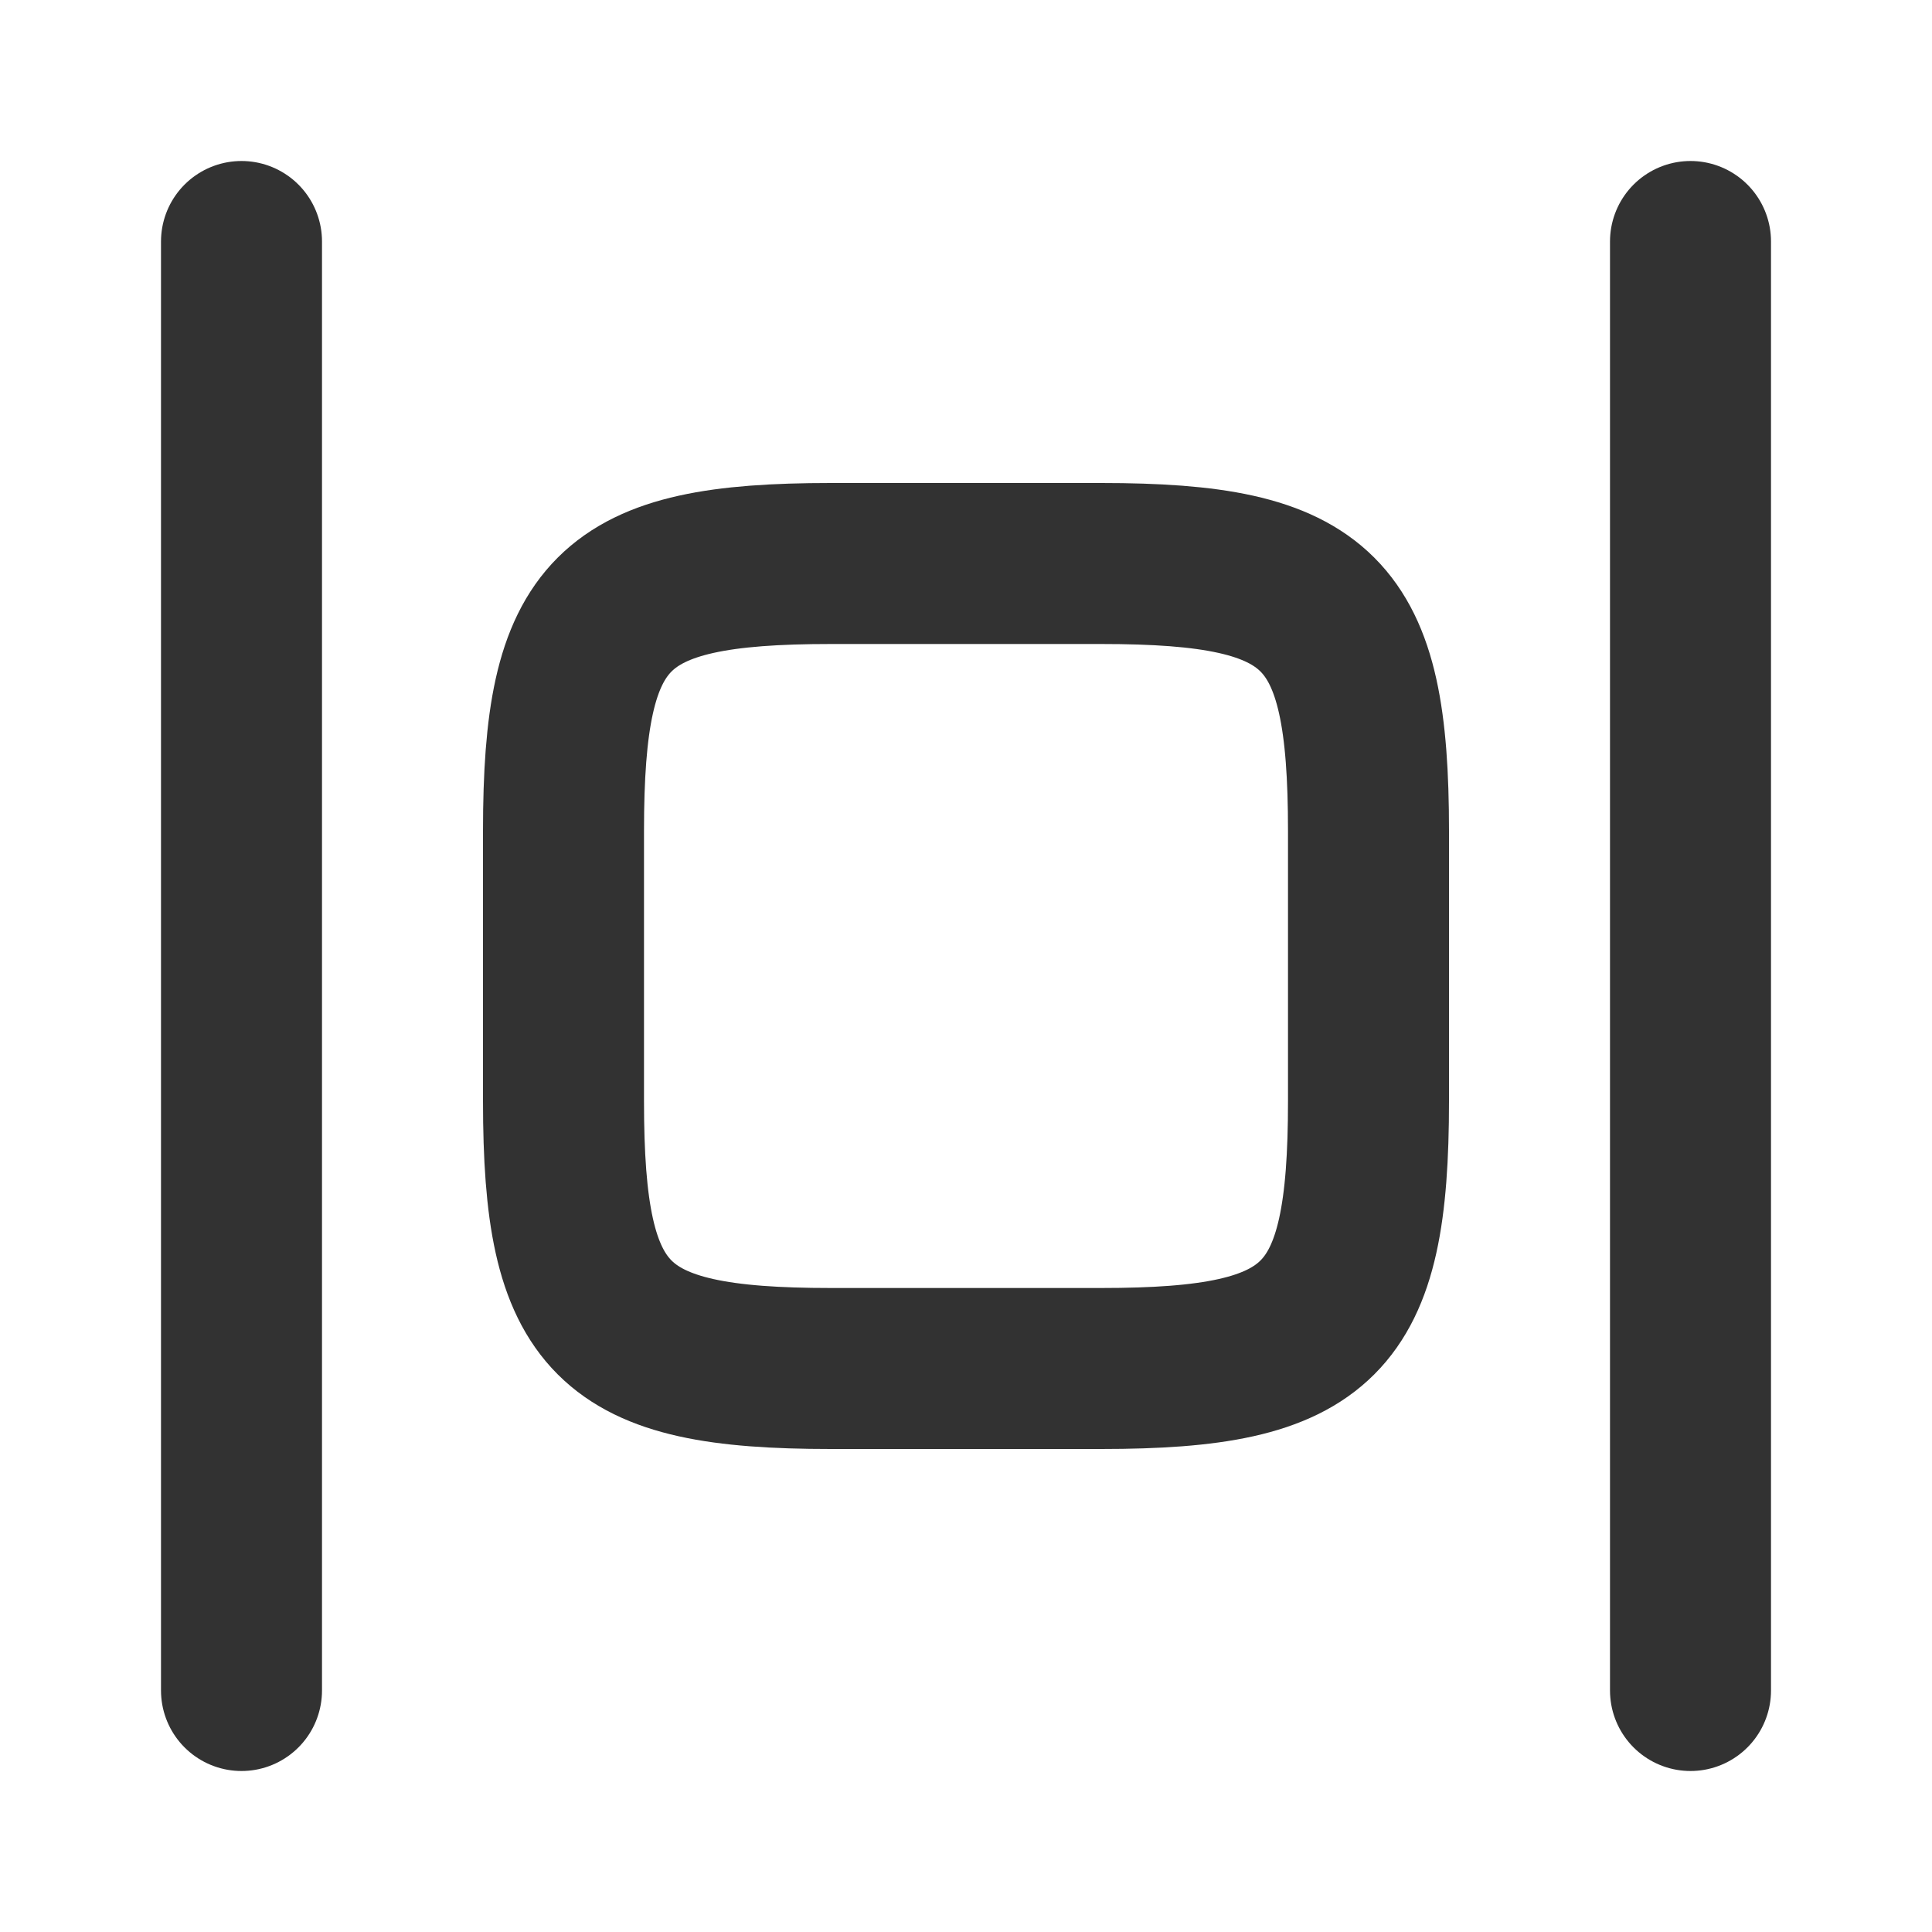
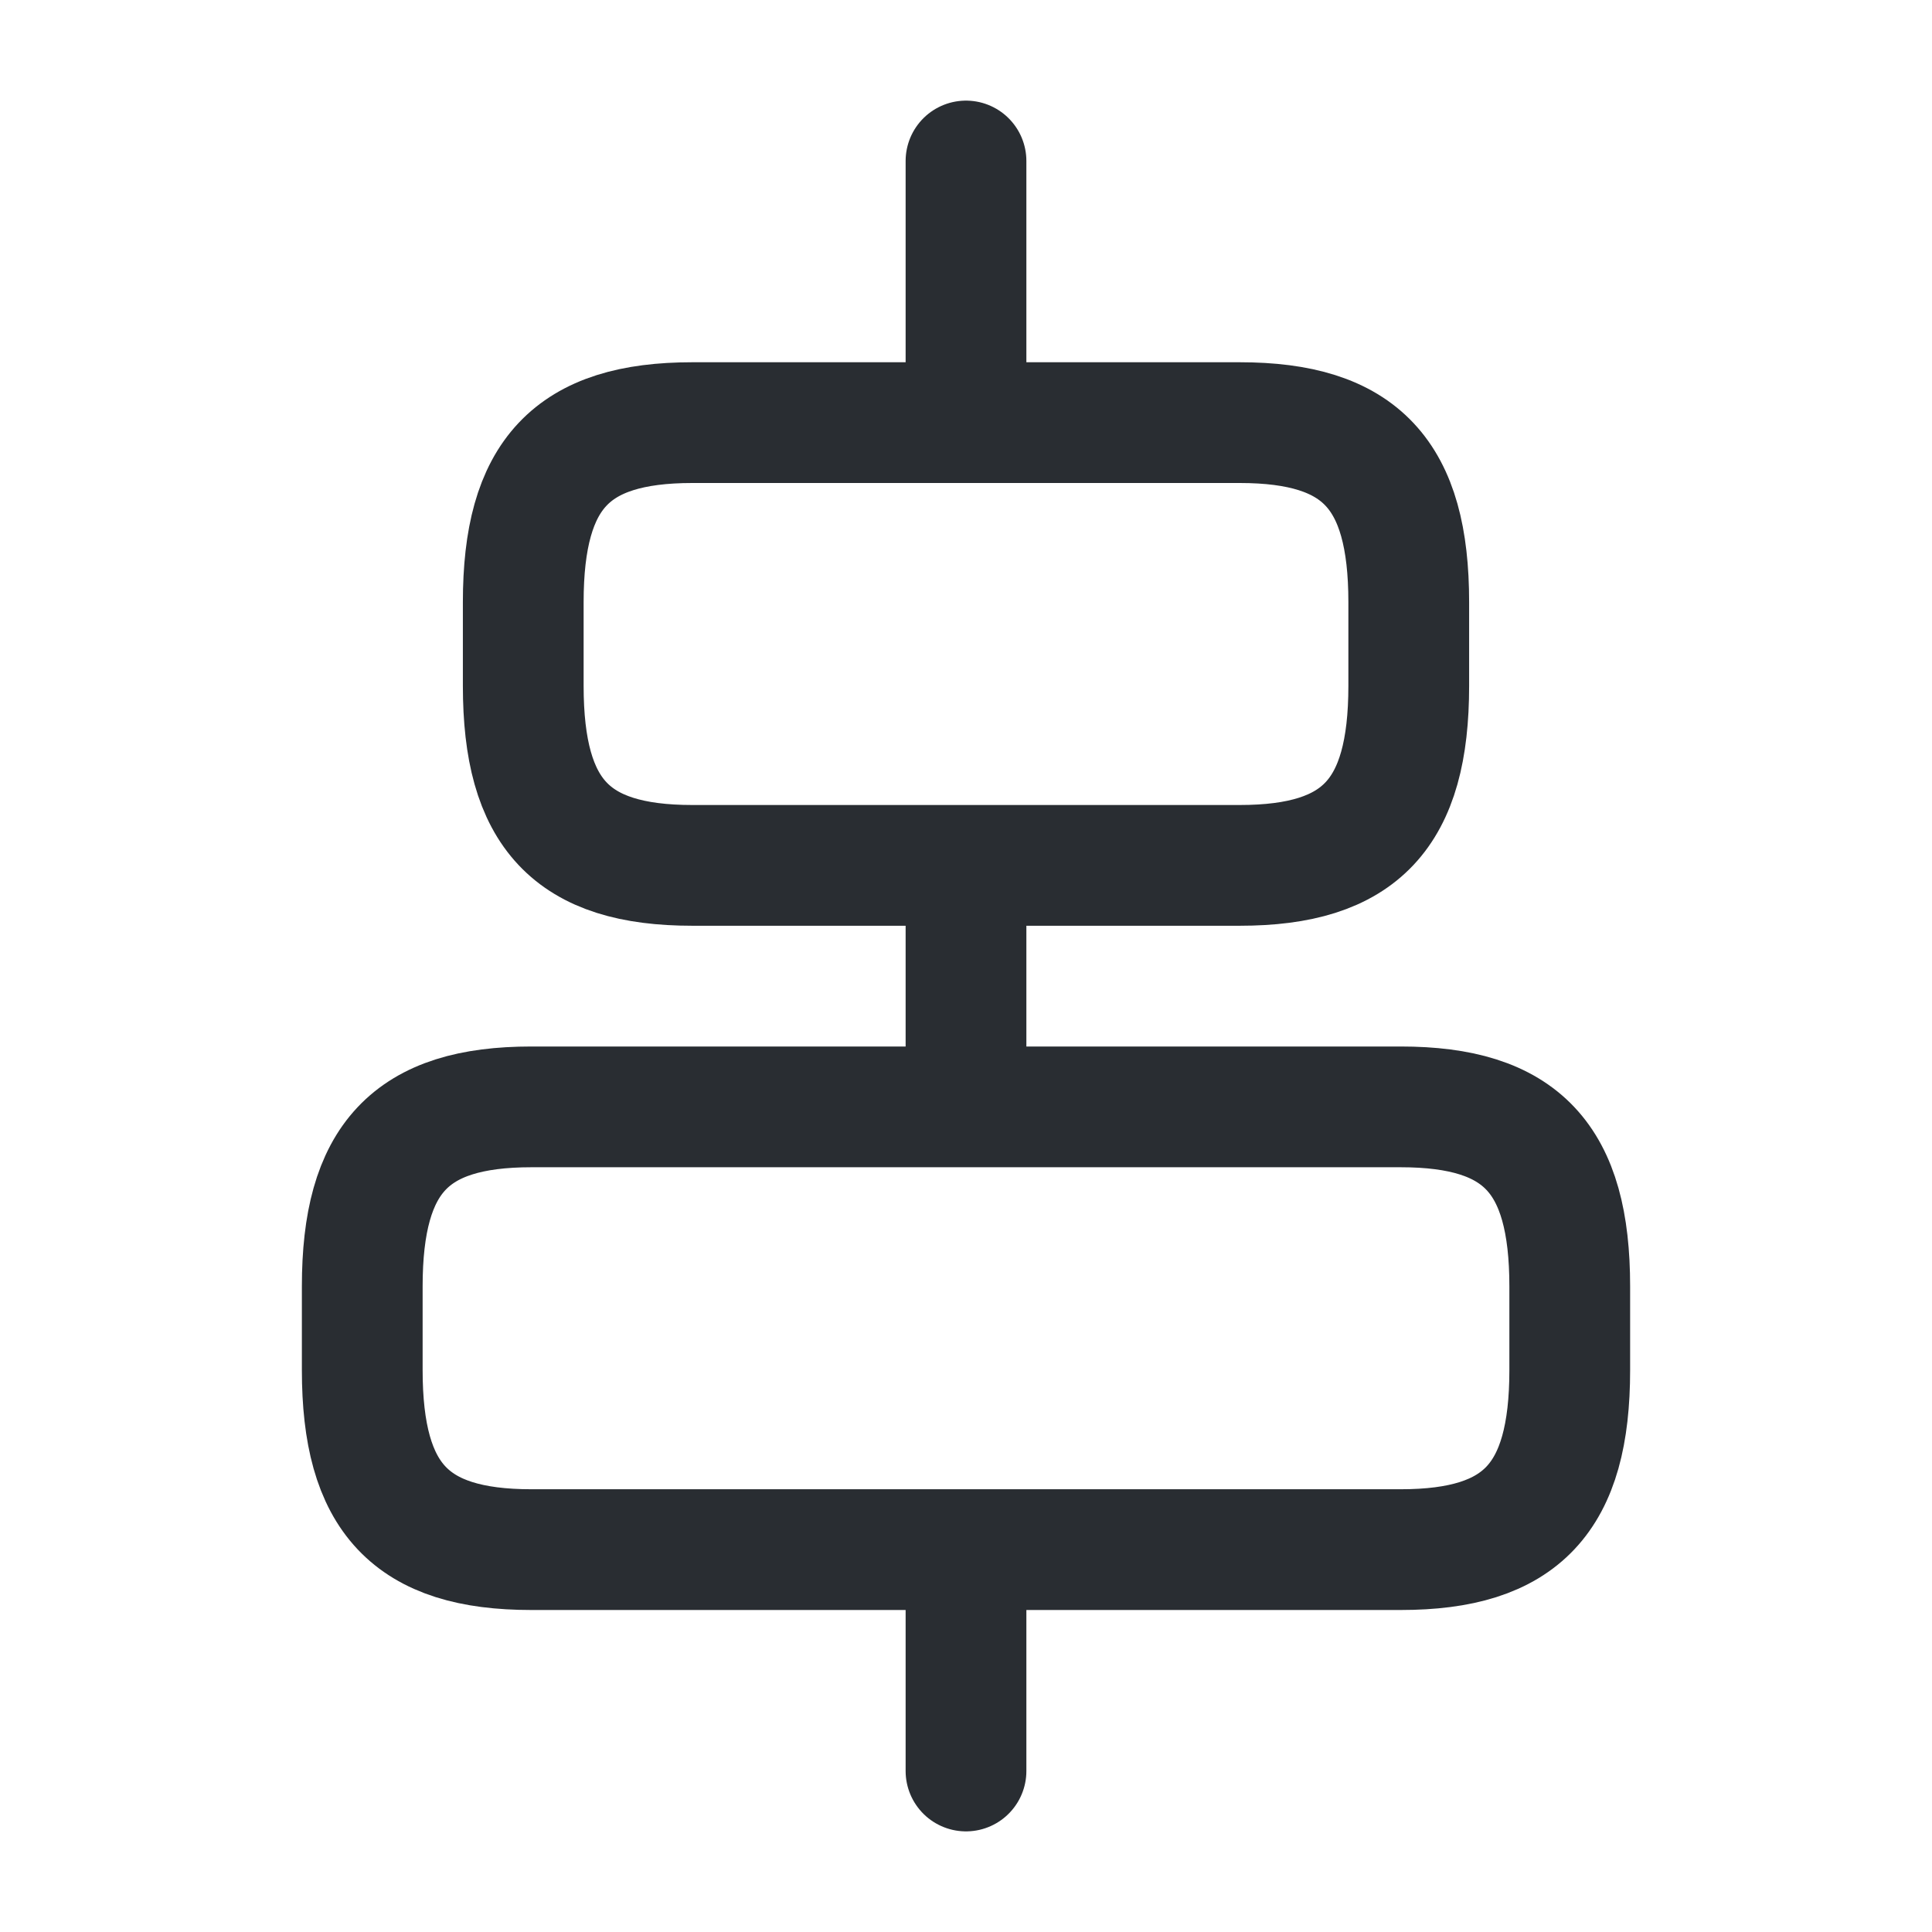
<svg xmlns="http://www.w3.org/2000/svg" width="800px" height="800px" viewBox="0 0 24 24" fill="none">
-   <path d="M3 3L3 21" stroke="#323232" stroke-width="2" stroke-linecap="round" stroke-linejoin="round" />
-   <path d="M21 3L21 21" stroke="#323232" stroke-width="2" stroke-linecap="round" stroke-linejoin="round" />
-   <path d="M7 10.32C7 7.586 7.586 7 10.32 7H13.68C16.414 7 17 7.586 17 10.32V13.68C17 16.414 16.414 17 13.68 17H10.32C7.586 17 7 16.414 7 13.68V10.32Z" stroke="#323232" stroke-width="2" />
+   <path d="M17.4 19.25H6.6C5.1 19.25 4.5 18.61 4.5 17.02V15.98C4.5 14.39 5.1 13.75 6.6 13.75H17.4C18.9 13.75 19.5 14.39 19.5 15.98V17.02C19.5 18.61 18.9 19.25 17.4 19.25Z" stroke="#292D32" stroke-width="1.5" stroke-linecap="round" stroke-linejoin="round" />
+   <path d="M15.4 10.75H8.6C7.1 10.75 6.5 10.11 6.5 8.52V7.48C6.5 5.89 7.1 5.25 8.6 5.25H15.4C16.9 5.25 17.5 5.89 17.5 7.48V8.52C17.5 10.11 16.9 10.75 15.4 10.75Z" stroke="#292D32" stroke-width="1.5" stroke-linecap="round" stroke-linejoin="round" />
+   <path d="M12 22V19.6" stroke="#292D32" stroke-width="1.5" stroke-linecap="round" stroke-linejoin="round" />
+   <path d="M12 13V11" stroke="#292D32" stroke-width="1.5" stroke-linecap="round" stroke-linejoin="round" />
+   <path d="M12 2V4.69" stroke="#292D32" stroke-width="1.5" stroke-linecap="round" stroke-linejoin="round" />
</svg>
